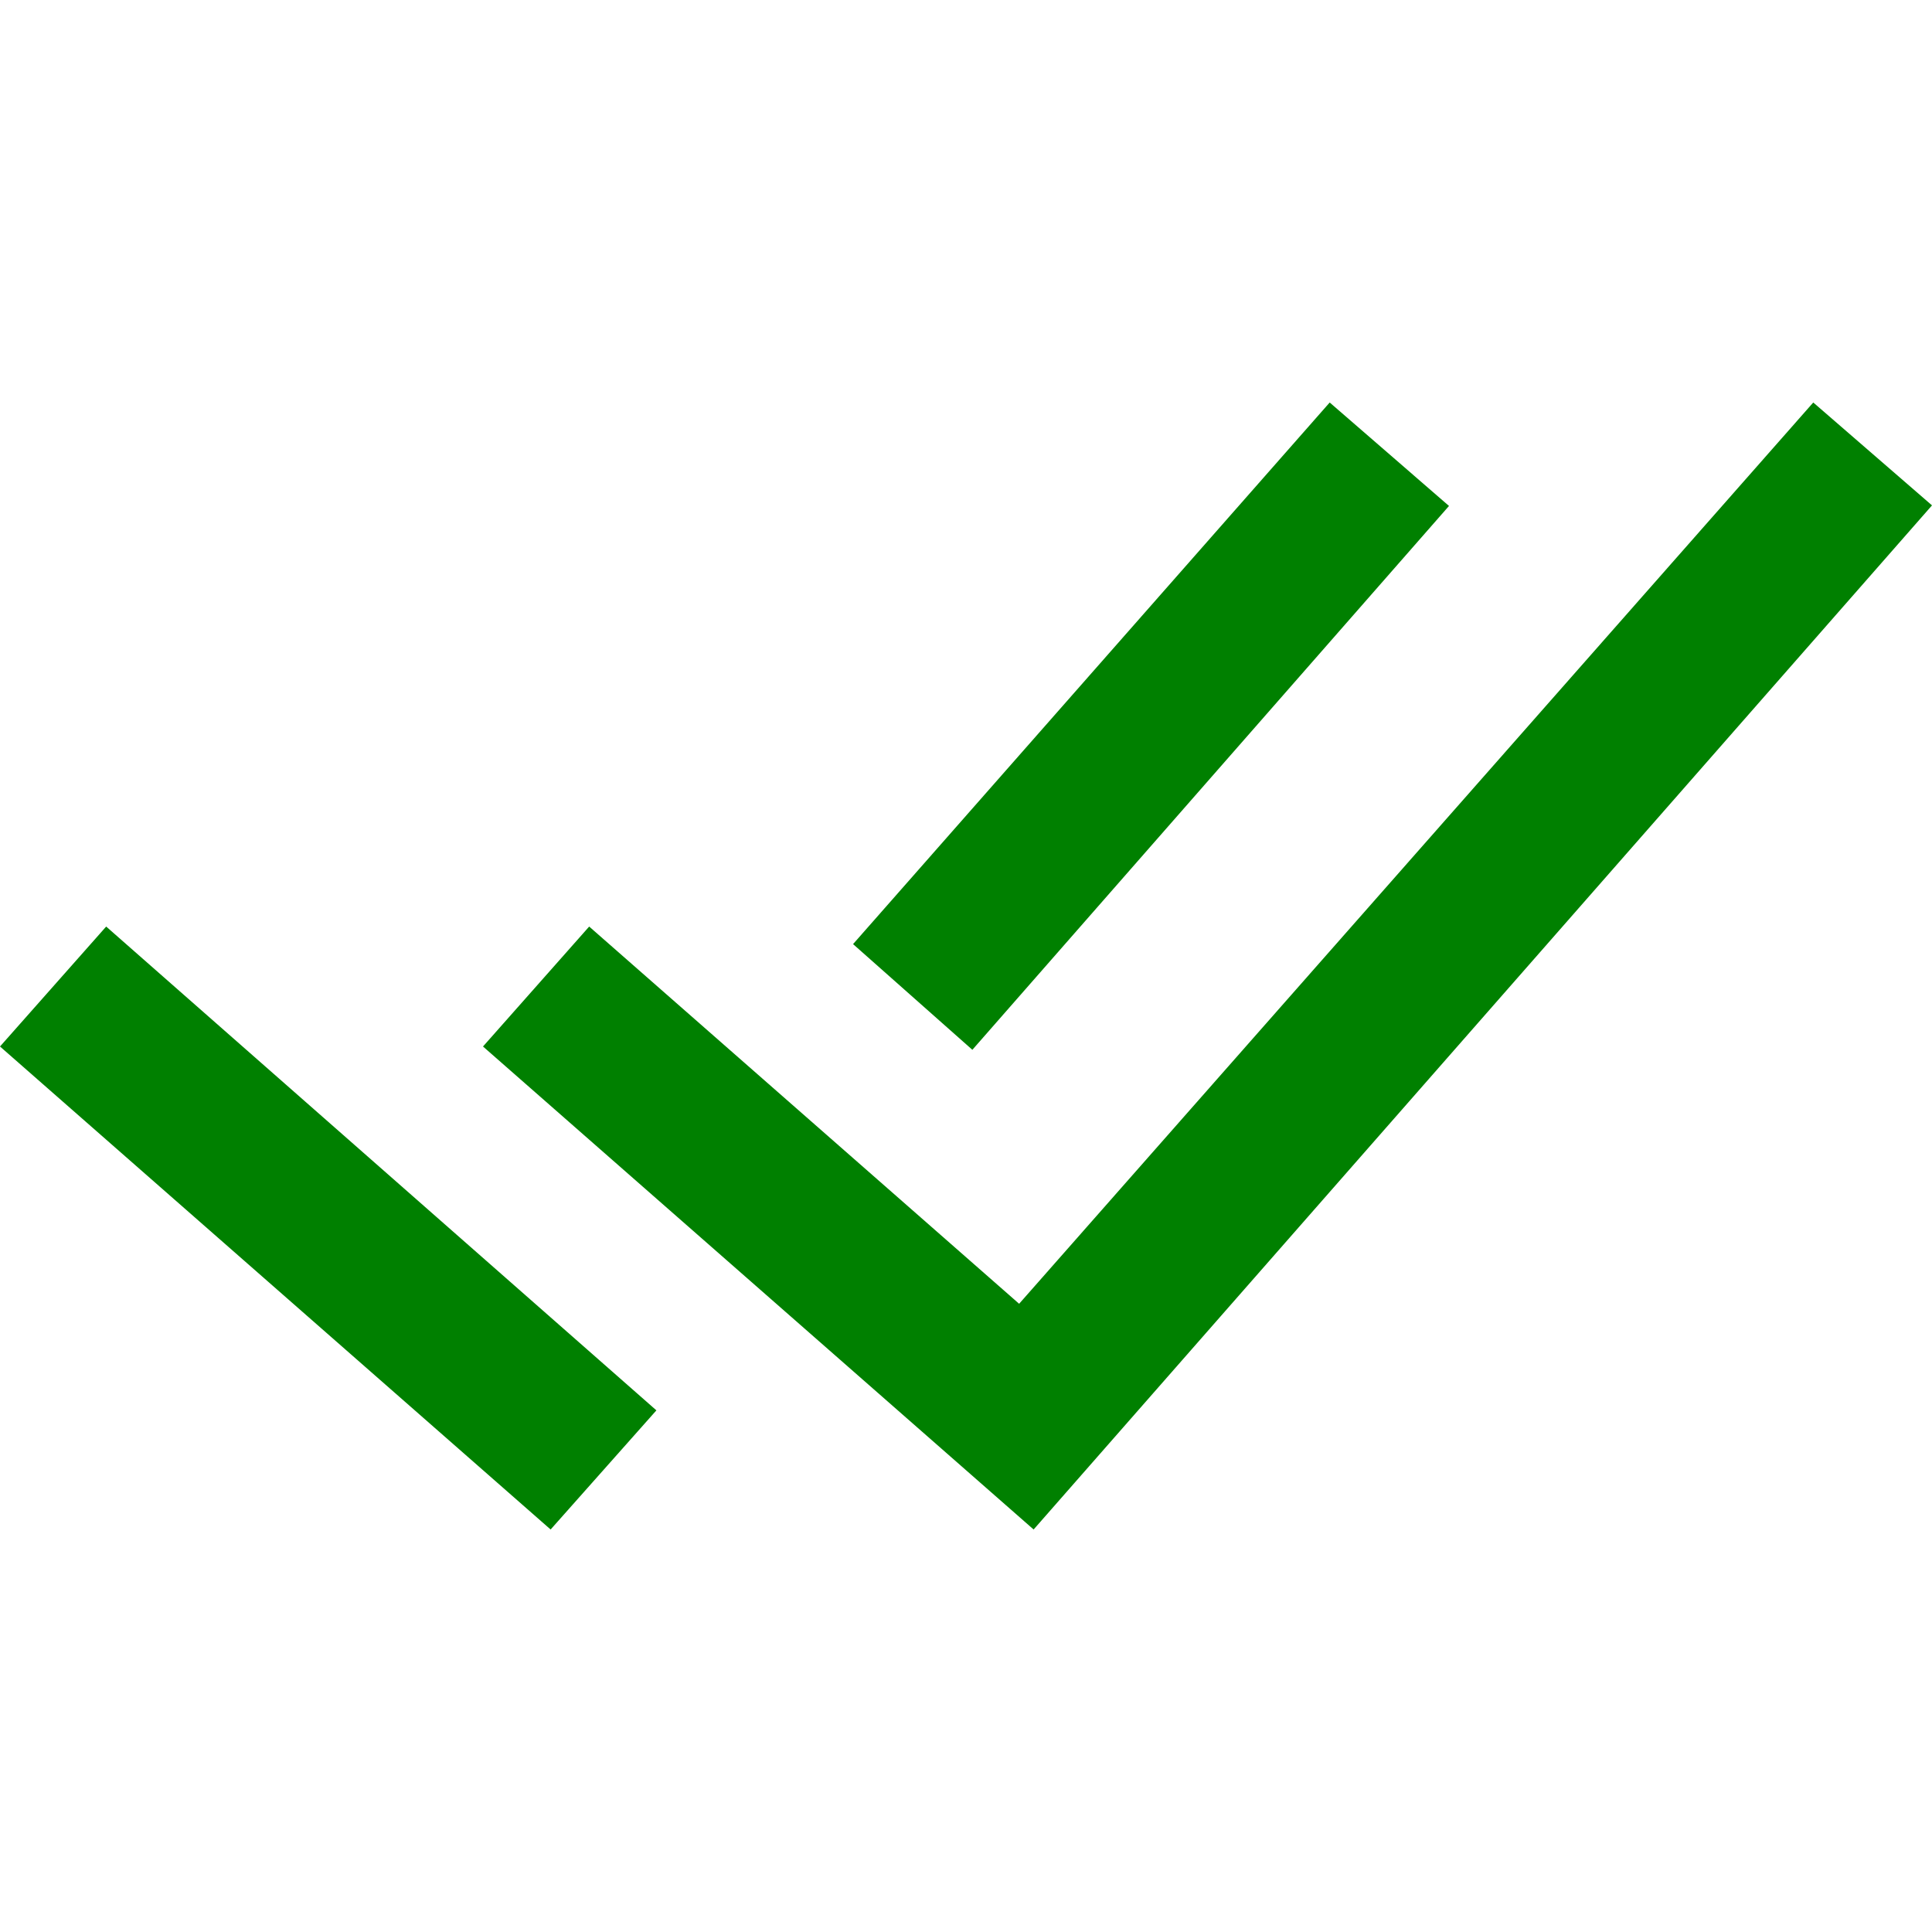
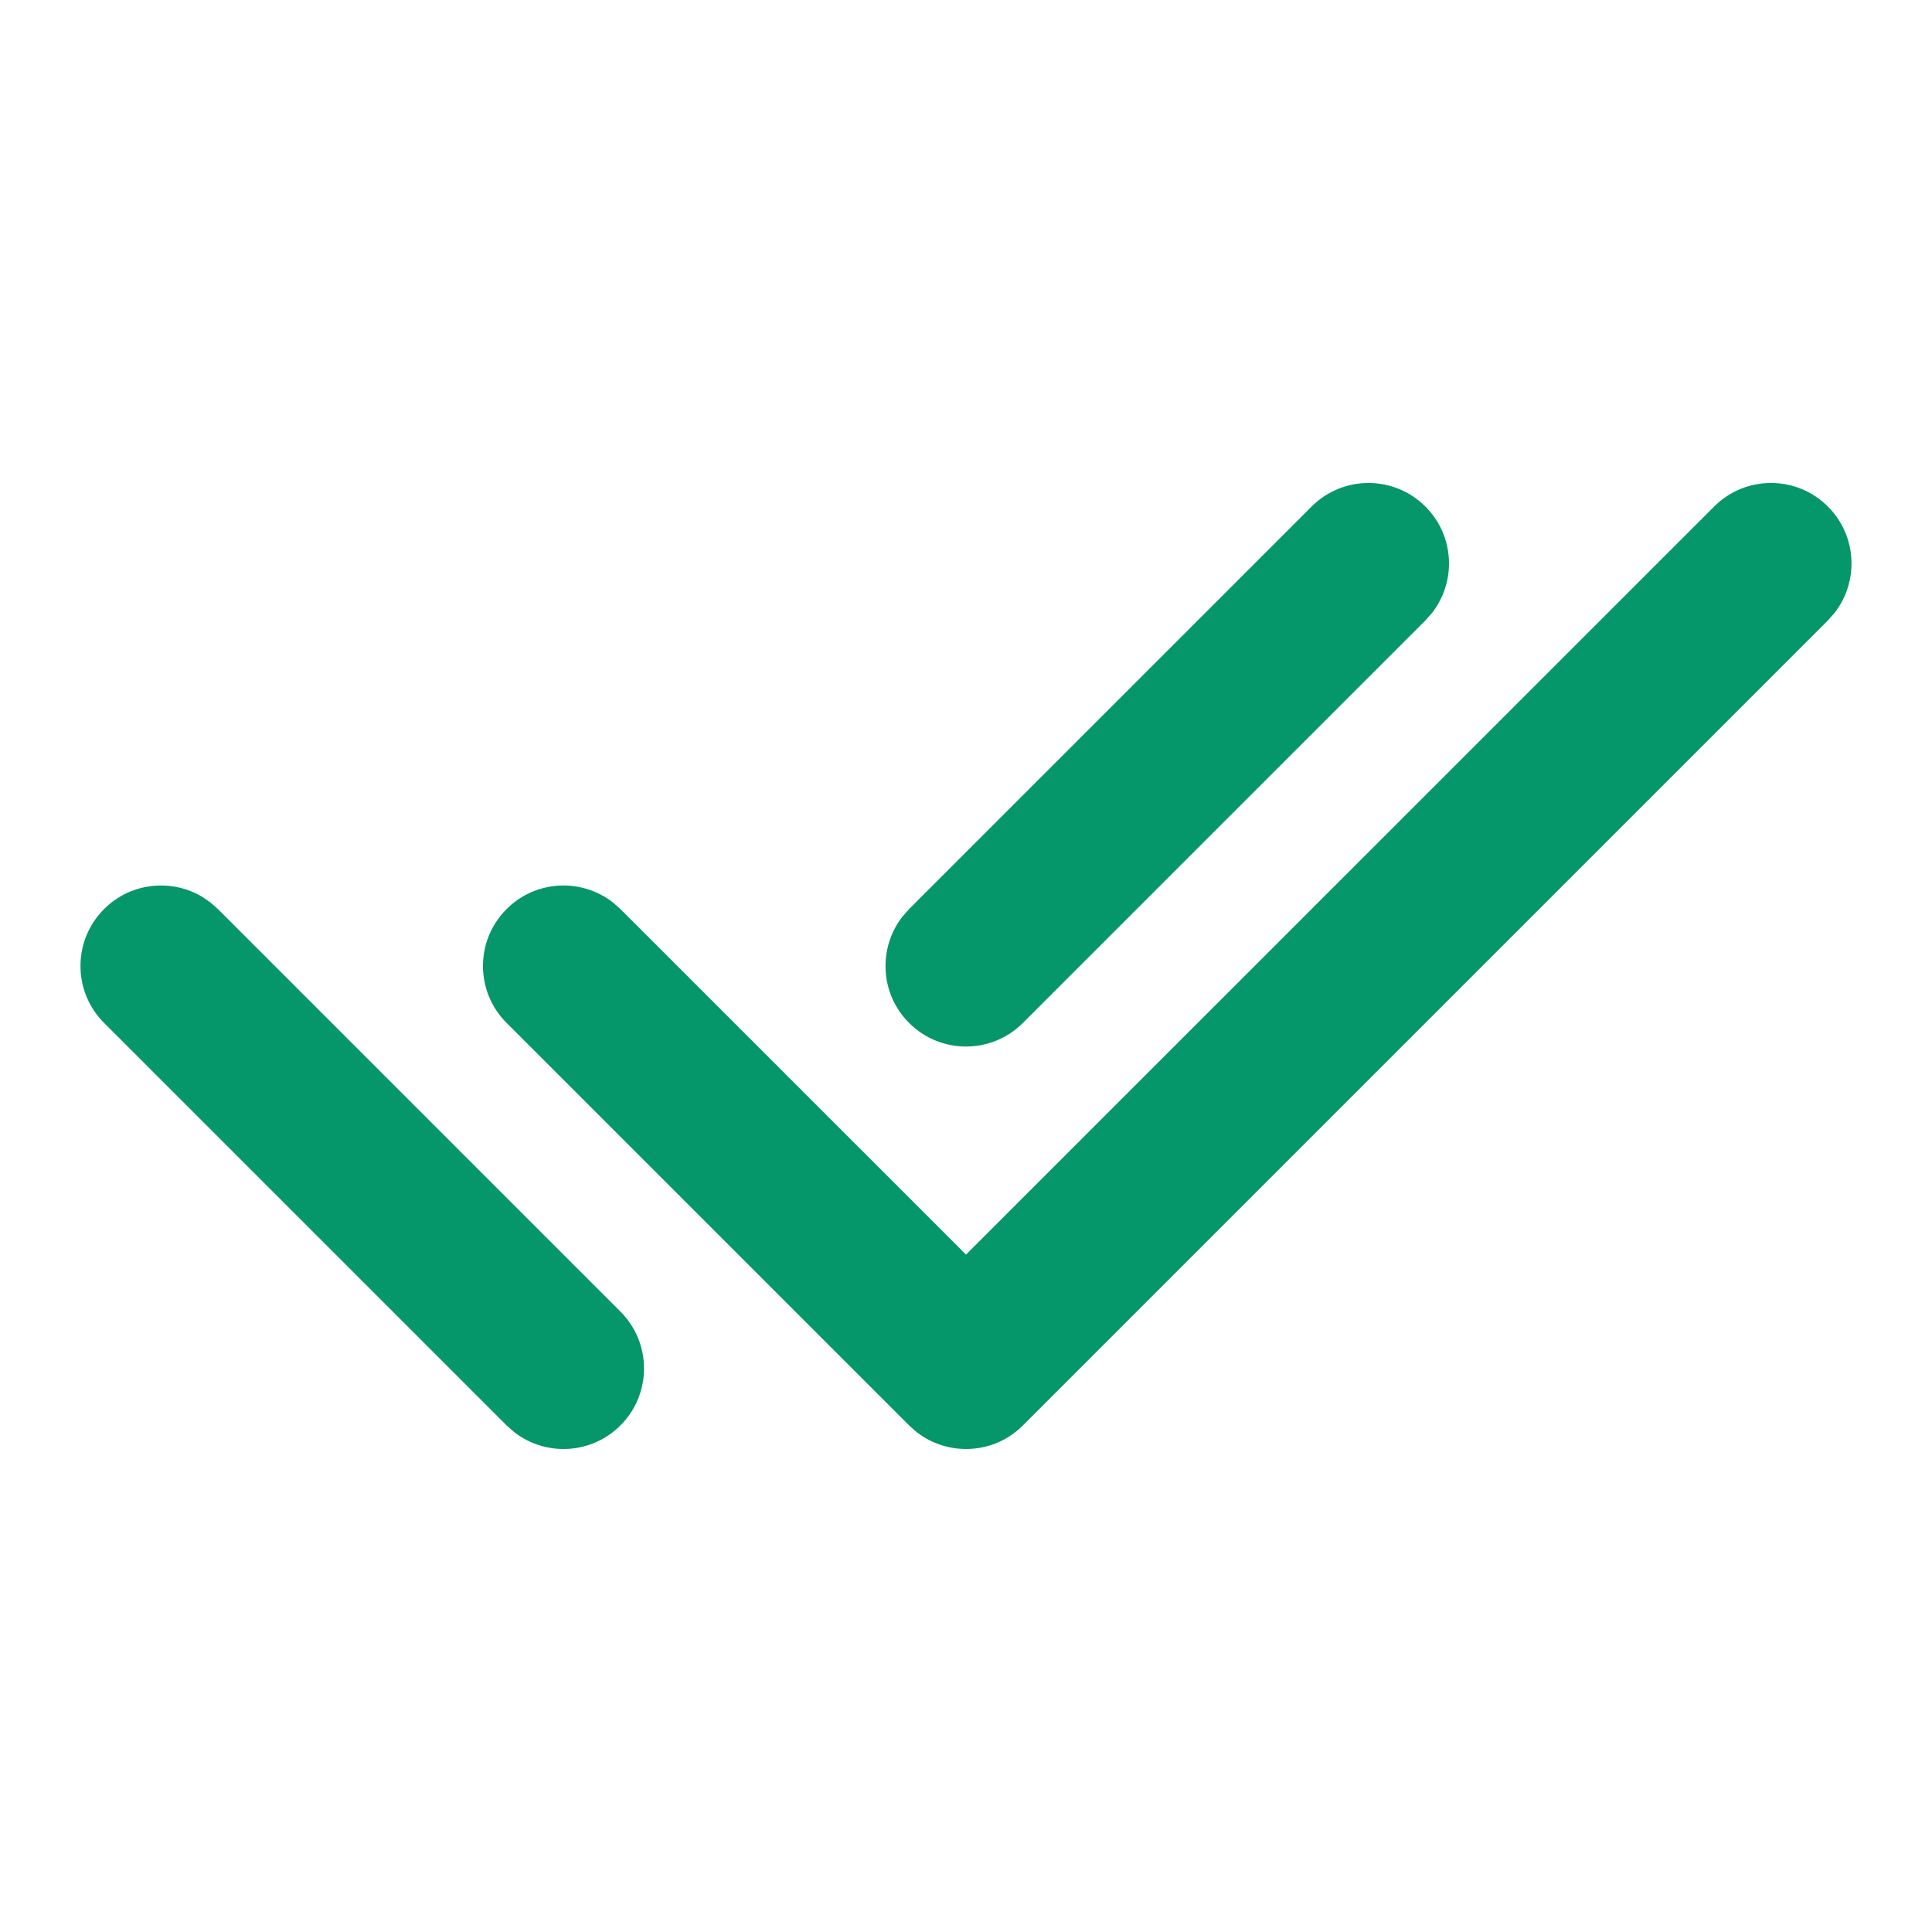
- <svg xmlns="http://www.w3.org/2000/svg" width="24" height="24" fill-rule="evenodd" clip-rule="evenodd" fill="green">
-   <path d="M24 6.278l-11.16 12.722-6.84-6 1.319-1.49 5.341 4.686 9.865-11.196 1.475 1.278zm-22.681 5.232l6.835 6.01-1.314 1.48-6.84-6 1.319-1.49zm9.278.218l5.921-6.728 1.482 1.285-5.921 6.756-1.482-1.313z" />
+ <svg xmlns="http://www.w3.org/2000/svg" width="24" height="24" viewBox="0 0 24 24" fill="none">
+   <path fill-rule="evenodd" clip-rule="evenodd" d="M17.707 6.293C18.068 6.653 18.095 7.221 17.79 7.613L17.707 7.707L12.707 12.707C12.317 13.098 11.683 13.098 11.293 12.707C10.932 12.347 10.905 11.779 11.21 11.387L11.293 11.293L16.293 6.293C16.683 5.902 17.317 5.902 17.707 6.293ZM2.613 11.21L2.707 11.293L7.707 16.293C8.098 16.683 8.098 17.317 7.707 17.707C7.347 18.068 6.779 18.095 6.387 17.79L6.293 17.707L1.293 12.707C0.902 12.317 0.902 11.683 1.293 11.293C1.623 10.962 2.128 10.912 2.511 11.14L2.613 11.21ZM22.707 6.293C22.317 5.902 21.683 5.902 21.293 6.293L12 15.585L7.707 11.293L7.613 11.21C7.221 10.905 6.653 10.932 6.293 11.293C5.902 11.683 5.902 12.317 6.293 12.707L11.293 17.707L11.387 17.79C11.779 18.095 12.347 18.068 12.707 17.707L22.707 7.707L22.79 7.613C23.095 7.221 23.068 6.653 22.707 6.293Z" fill="#059669" />
</svg>
